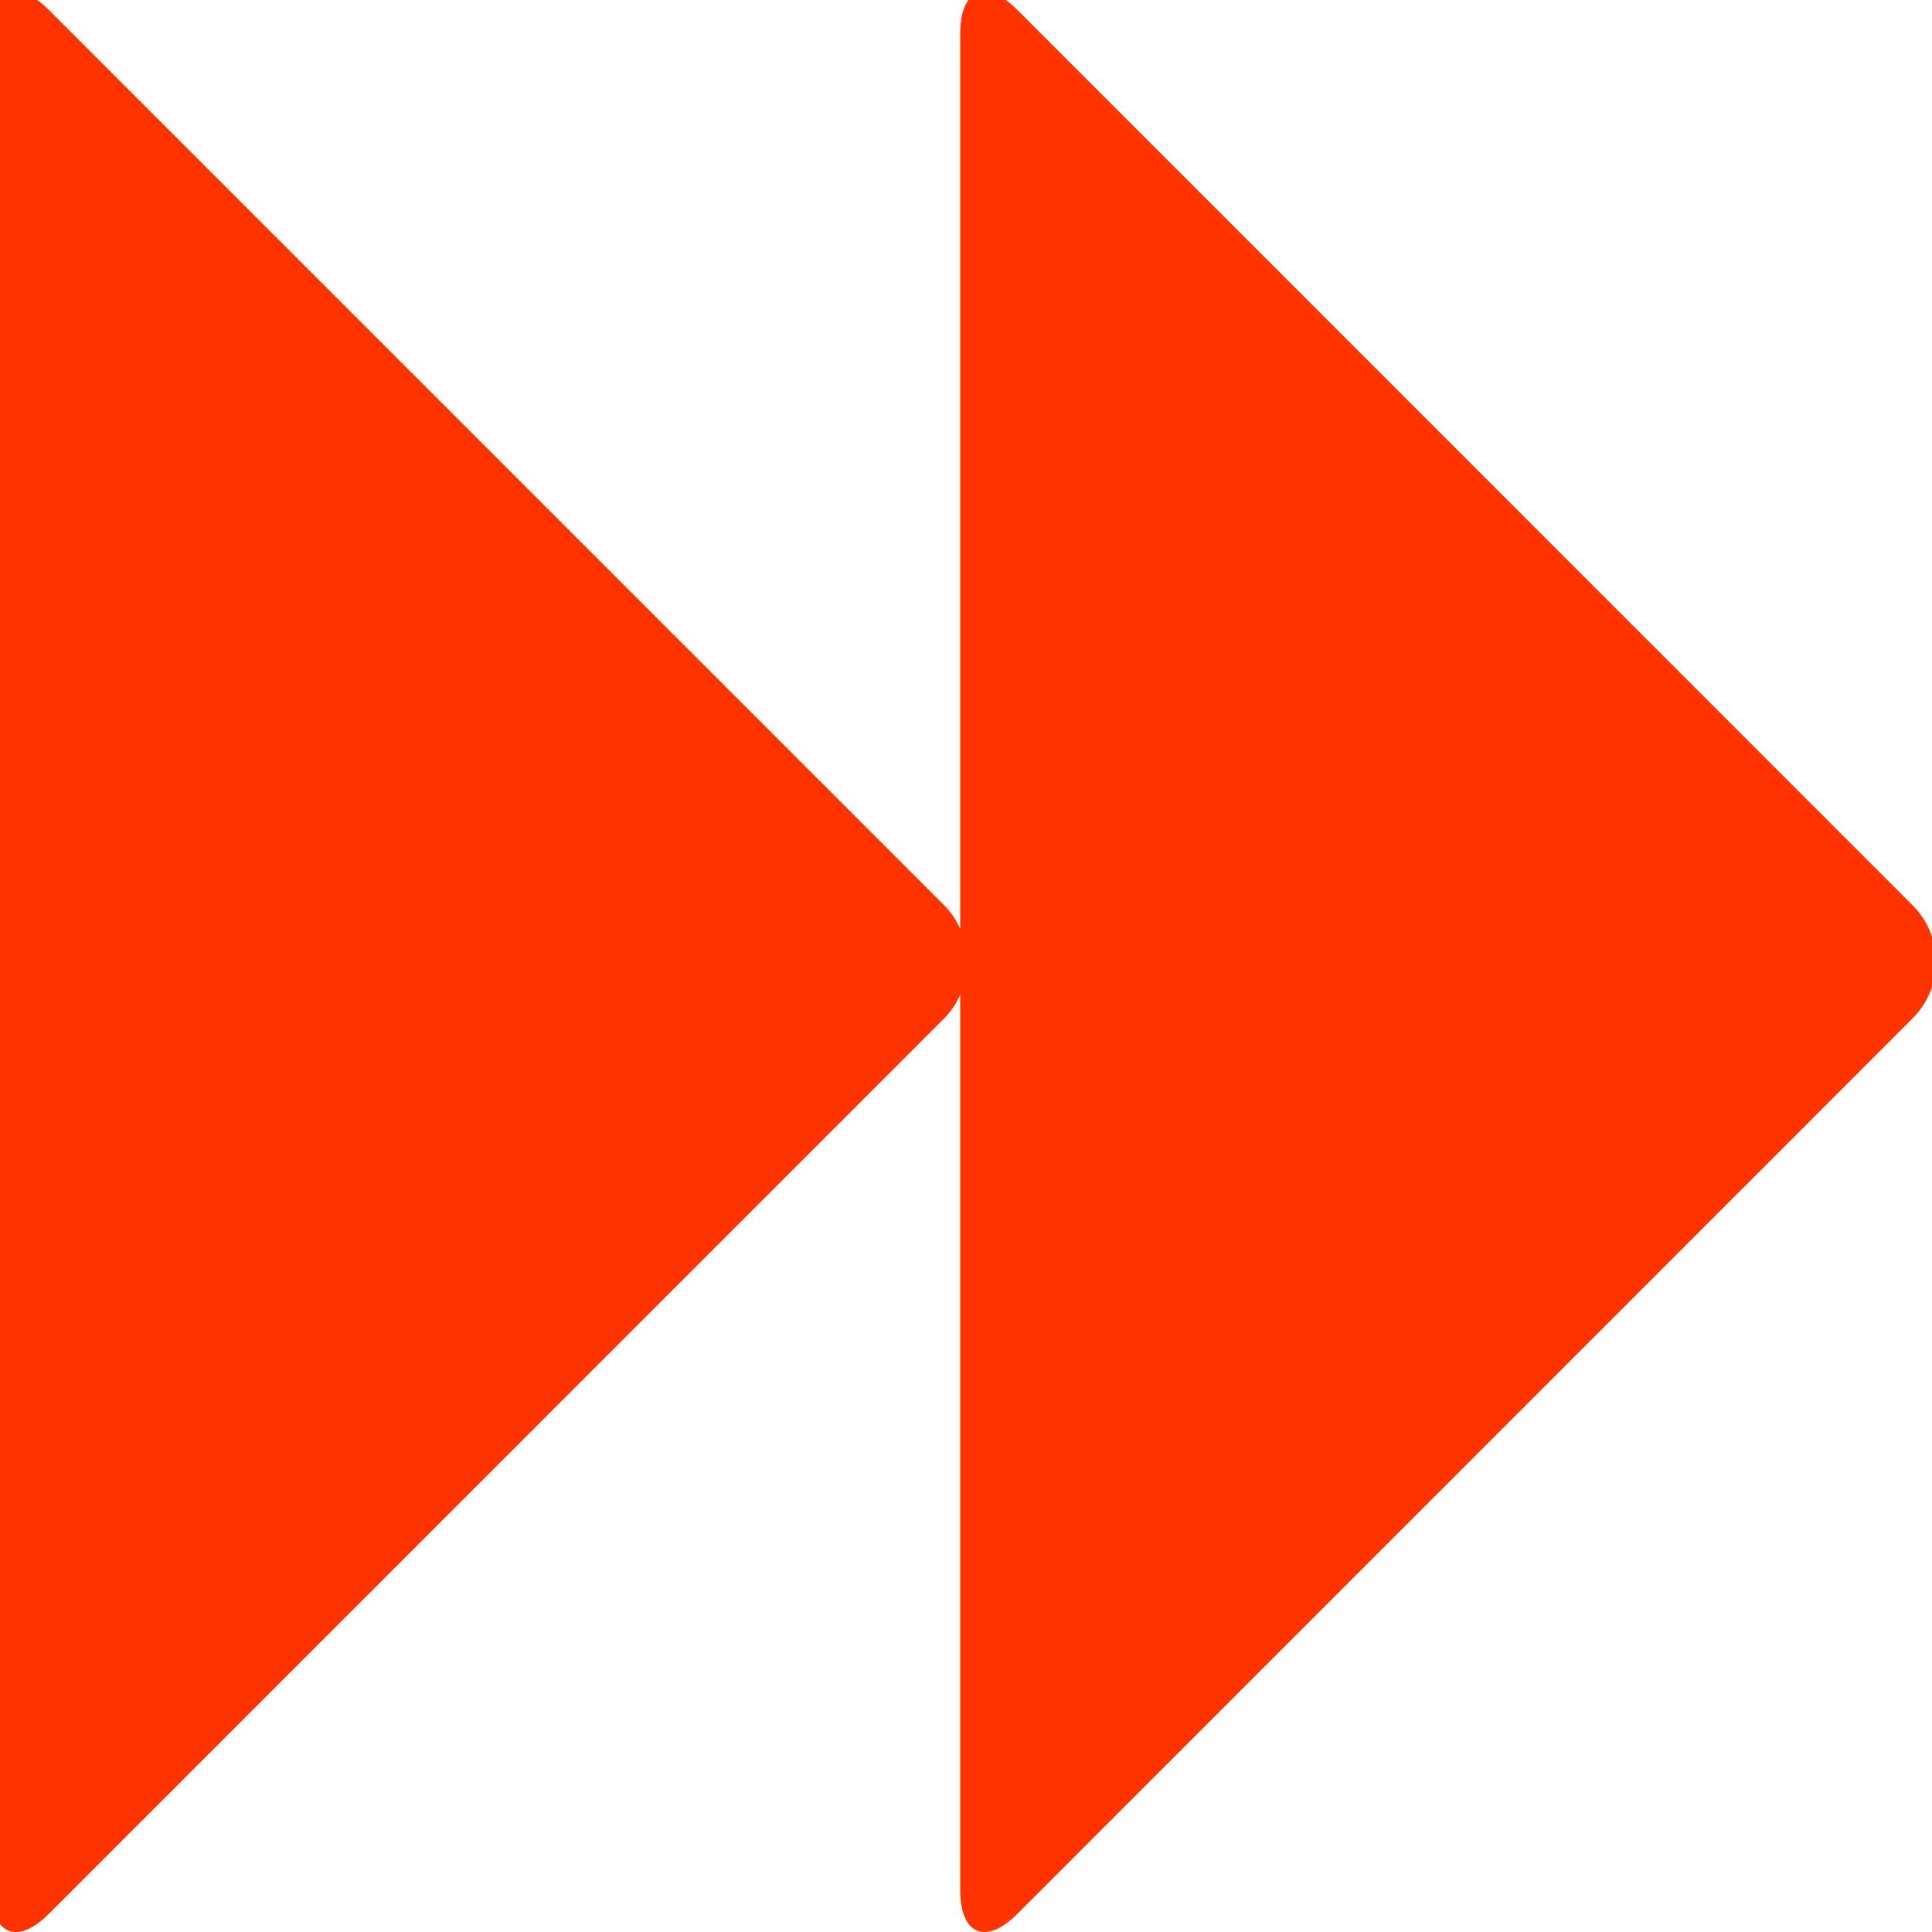
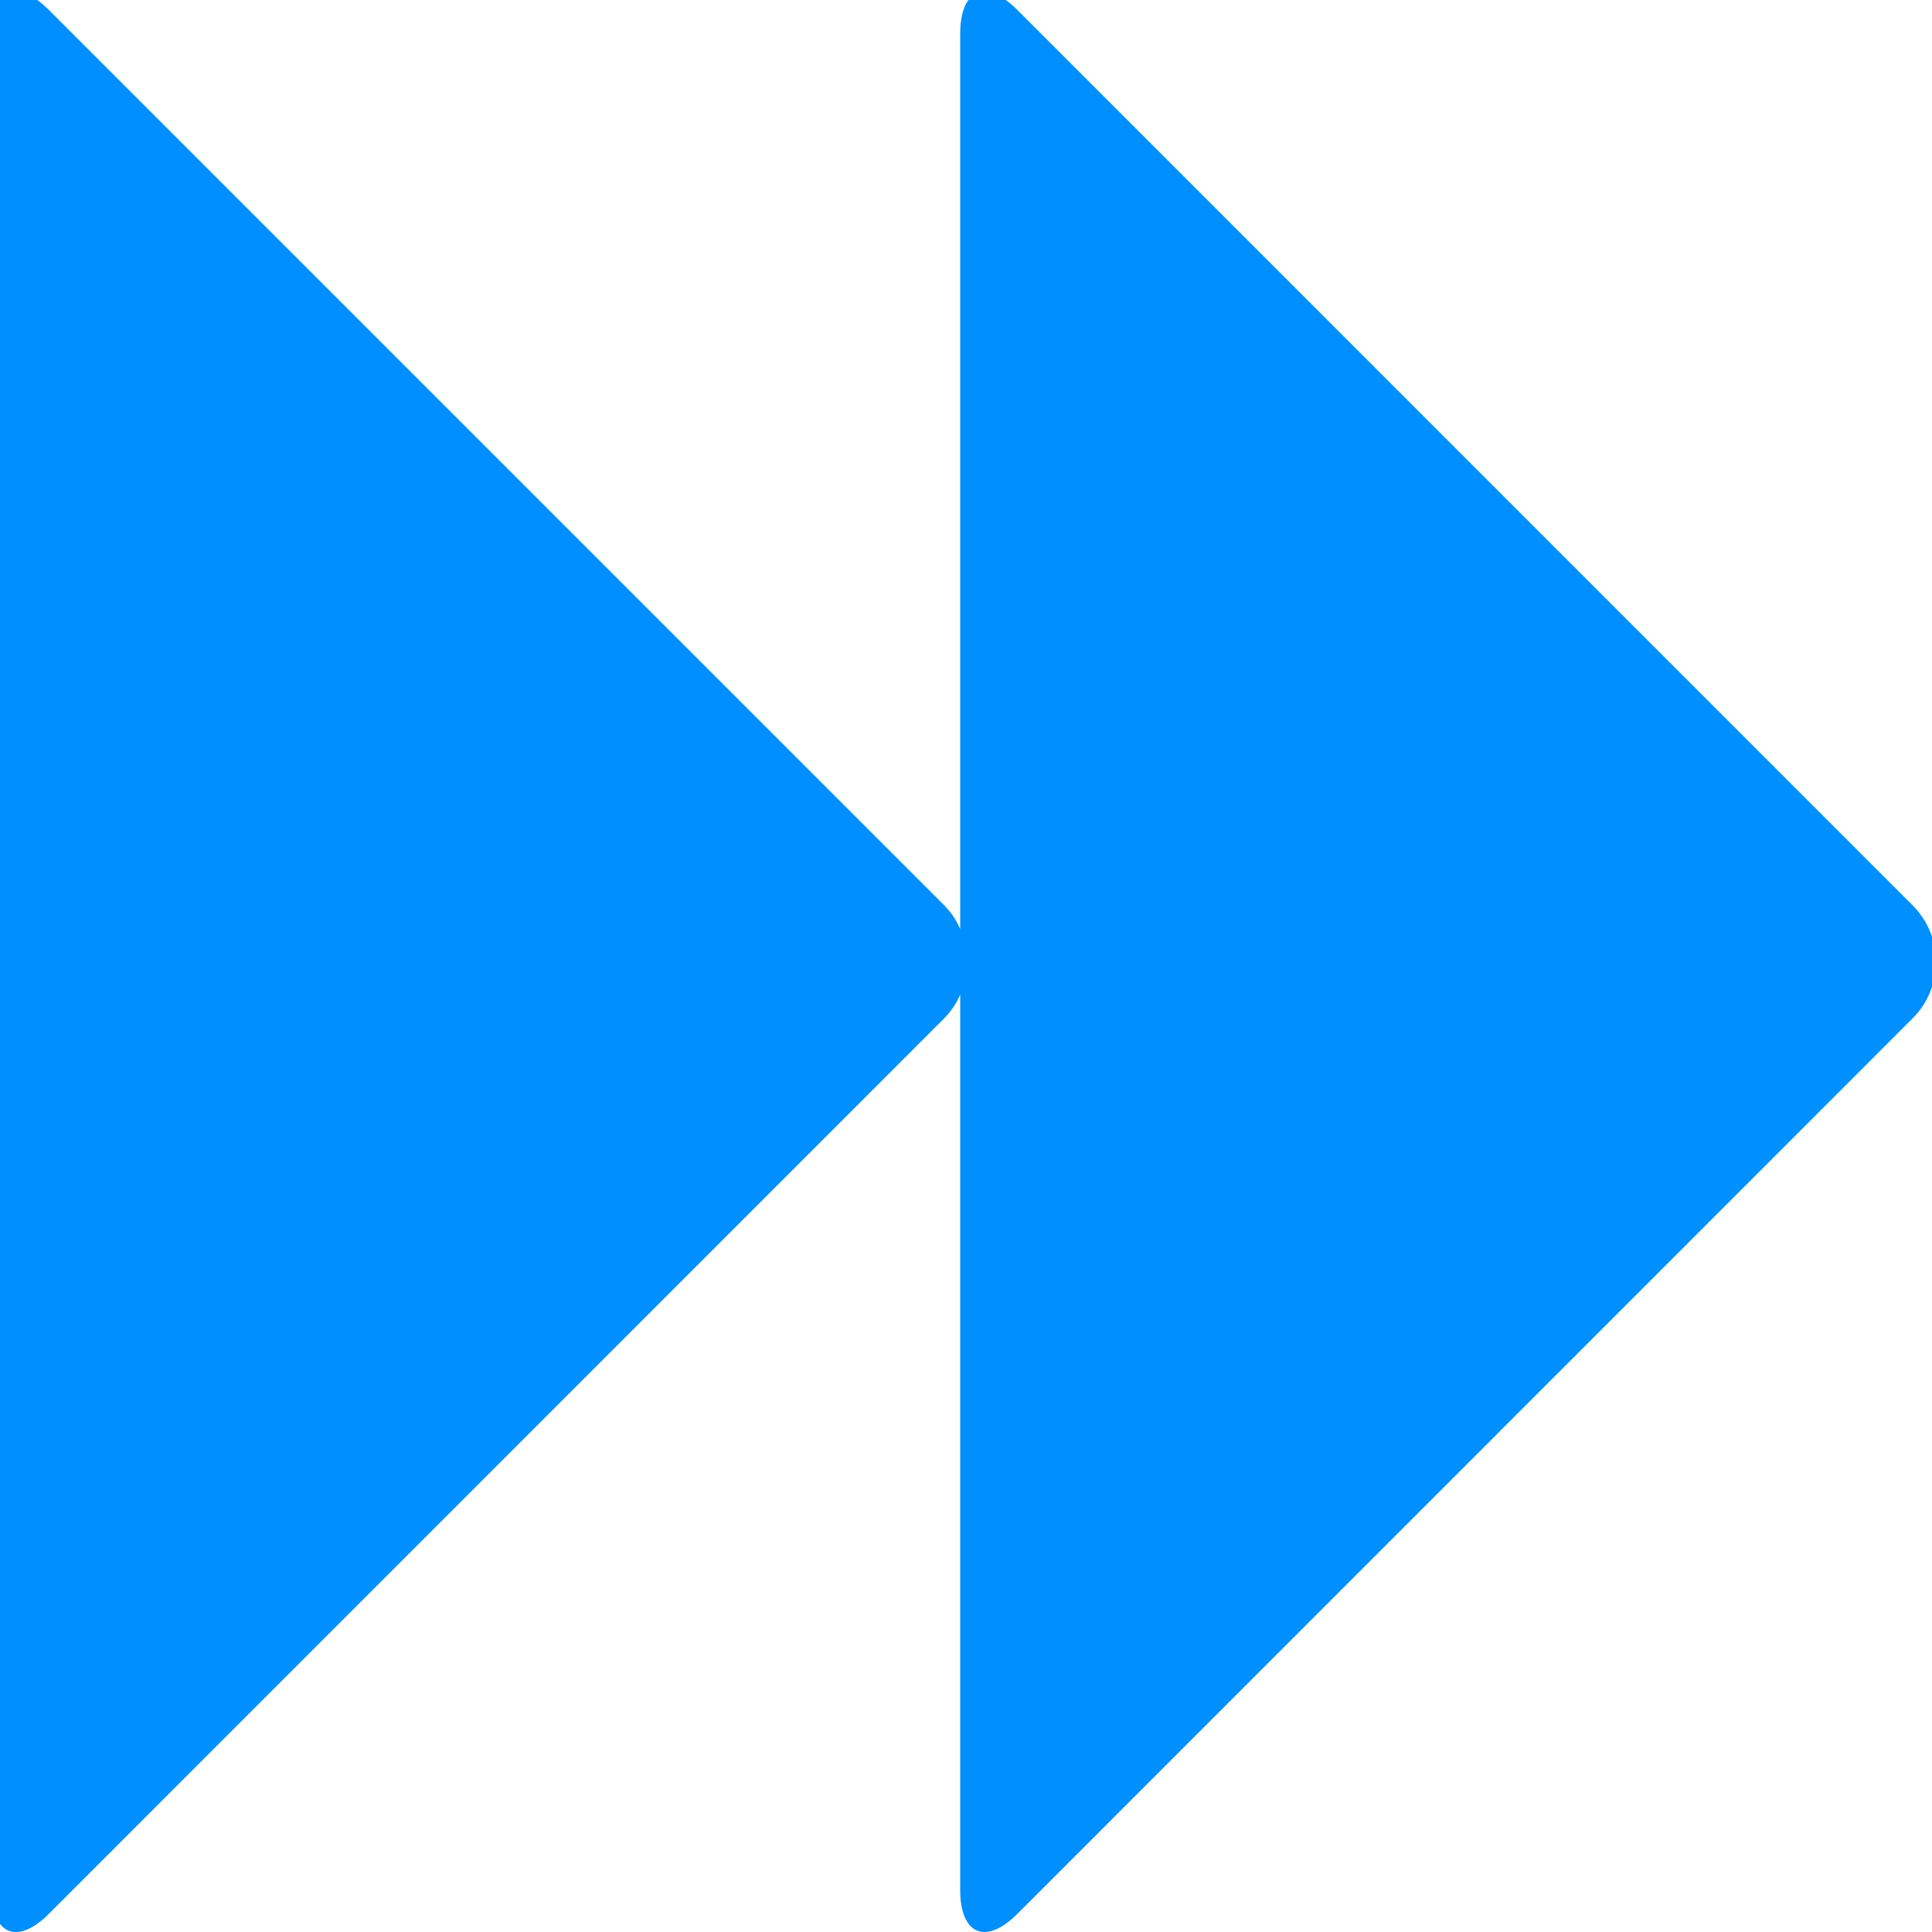
<svg xmlns="http://www.w3.org/2000/svg" xml:space="preserve" enable-background="new 0 0 16 16" viewBox="0 0 16 16" height="16px" width="16px" y="0px" x="0px" id="Layer_1" version="1.1">
  <defs id="defs9" />
  <g id="g3">
-     <path style="fill:#ff3300;fill-opacity:1" id="path5" d="M-0.069,15.653V0.278c0-0.365,0.208-0.459,0.471-0.198l7.416,7.416C7.879,7.558,7.92,7.62,7.952,7.694   V0.278c0-0.365,0.208-0.459,0.471-0.198l7.415,7.416c0.261,0.261,0.261,0.678,0,0.939l-7.415,7.417   c-0.262,0.261-0.471,0.166-0.471-0.199V8.237C7.92,8.31,7.879,8.373,7.817,8.436l-7.416,7.417   C0.139,16.113-0.069,16.019-0.069,15.653z" fill="#996699" />
+     <path style="fill:#008fff;fill-opacity:1" id="path5" d="M-0.069,15.653V0.278c0-0.365,0.208-0.459,0.471-0.198l7.416,7.416C7.879,7.558,7.92,7.62,7.952,7.694   V0.278c0-0.365,0.208-0.459,0.471-0.198l7.415,7.416c0.261,0.261,0.261,0.678,0,0.939l-7.415,7.417   c-0.262,0.261-0.471,0.166-0.471-0.199V8.237C7.92,8.31,7.879,8.373,7.817,8.436l-7.416,7.417   C0.139,16.113-0.069,16.019-0.069,15.653z" fill="#996699" />
  </g>
</svg>
